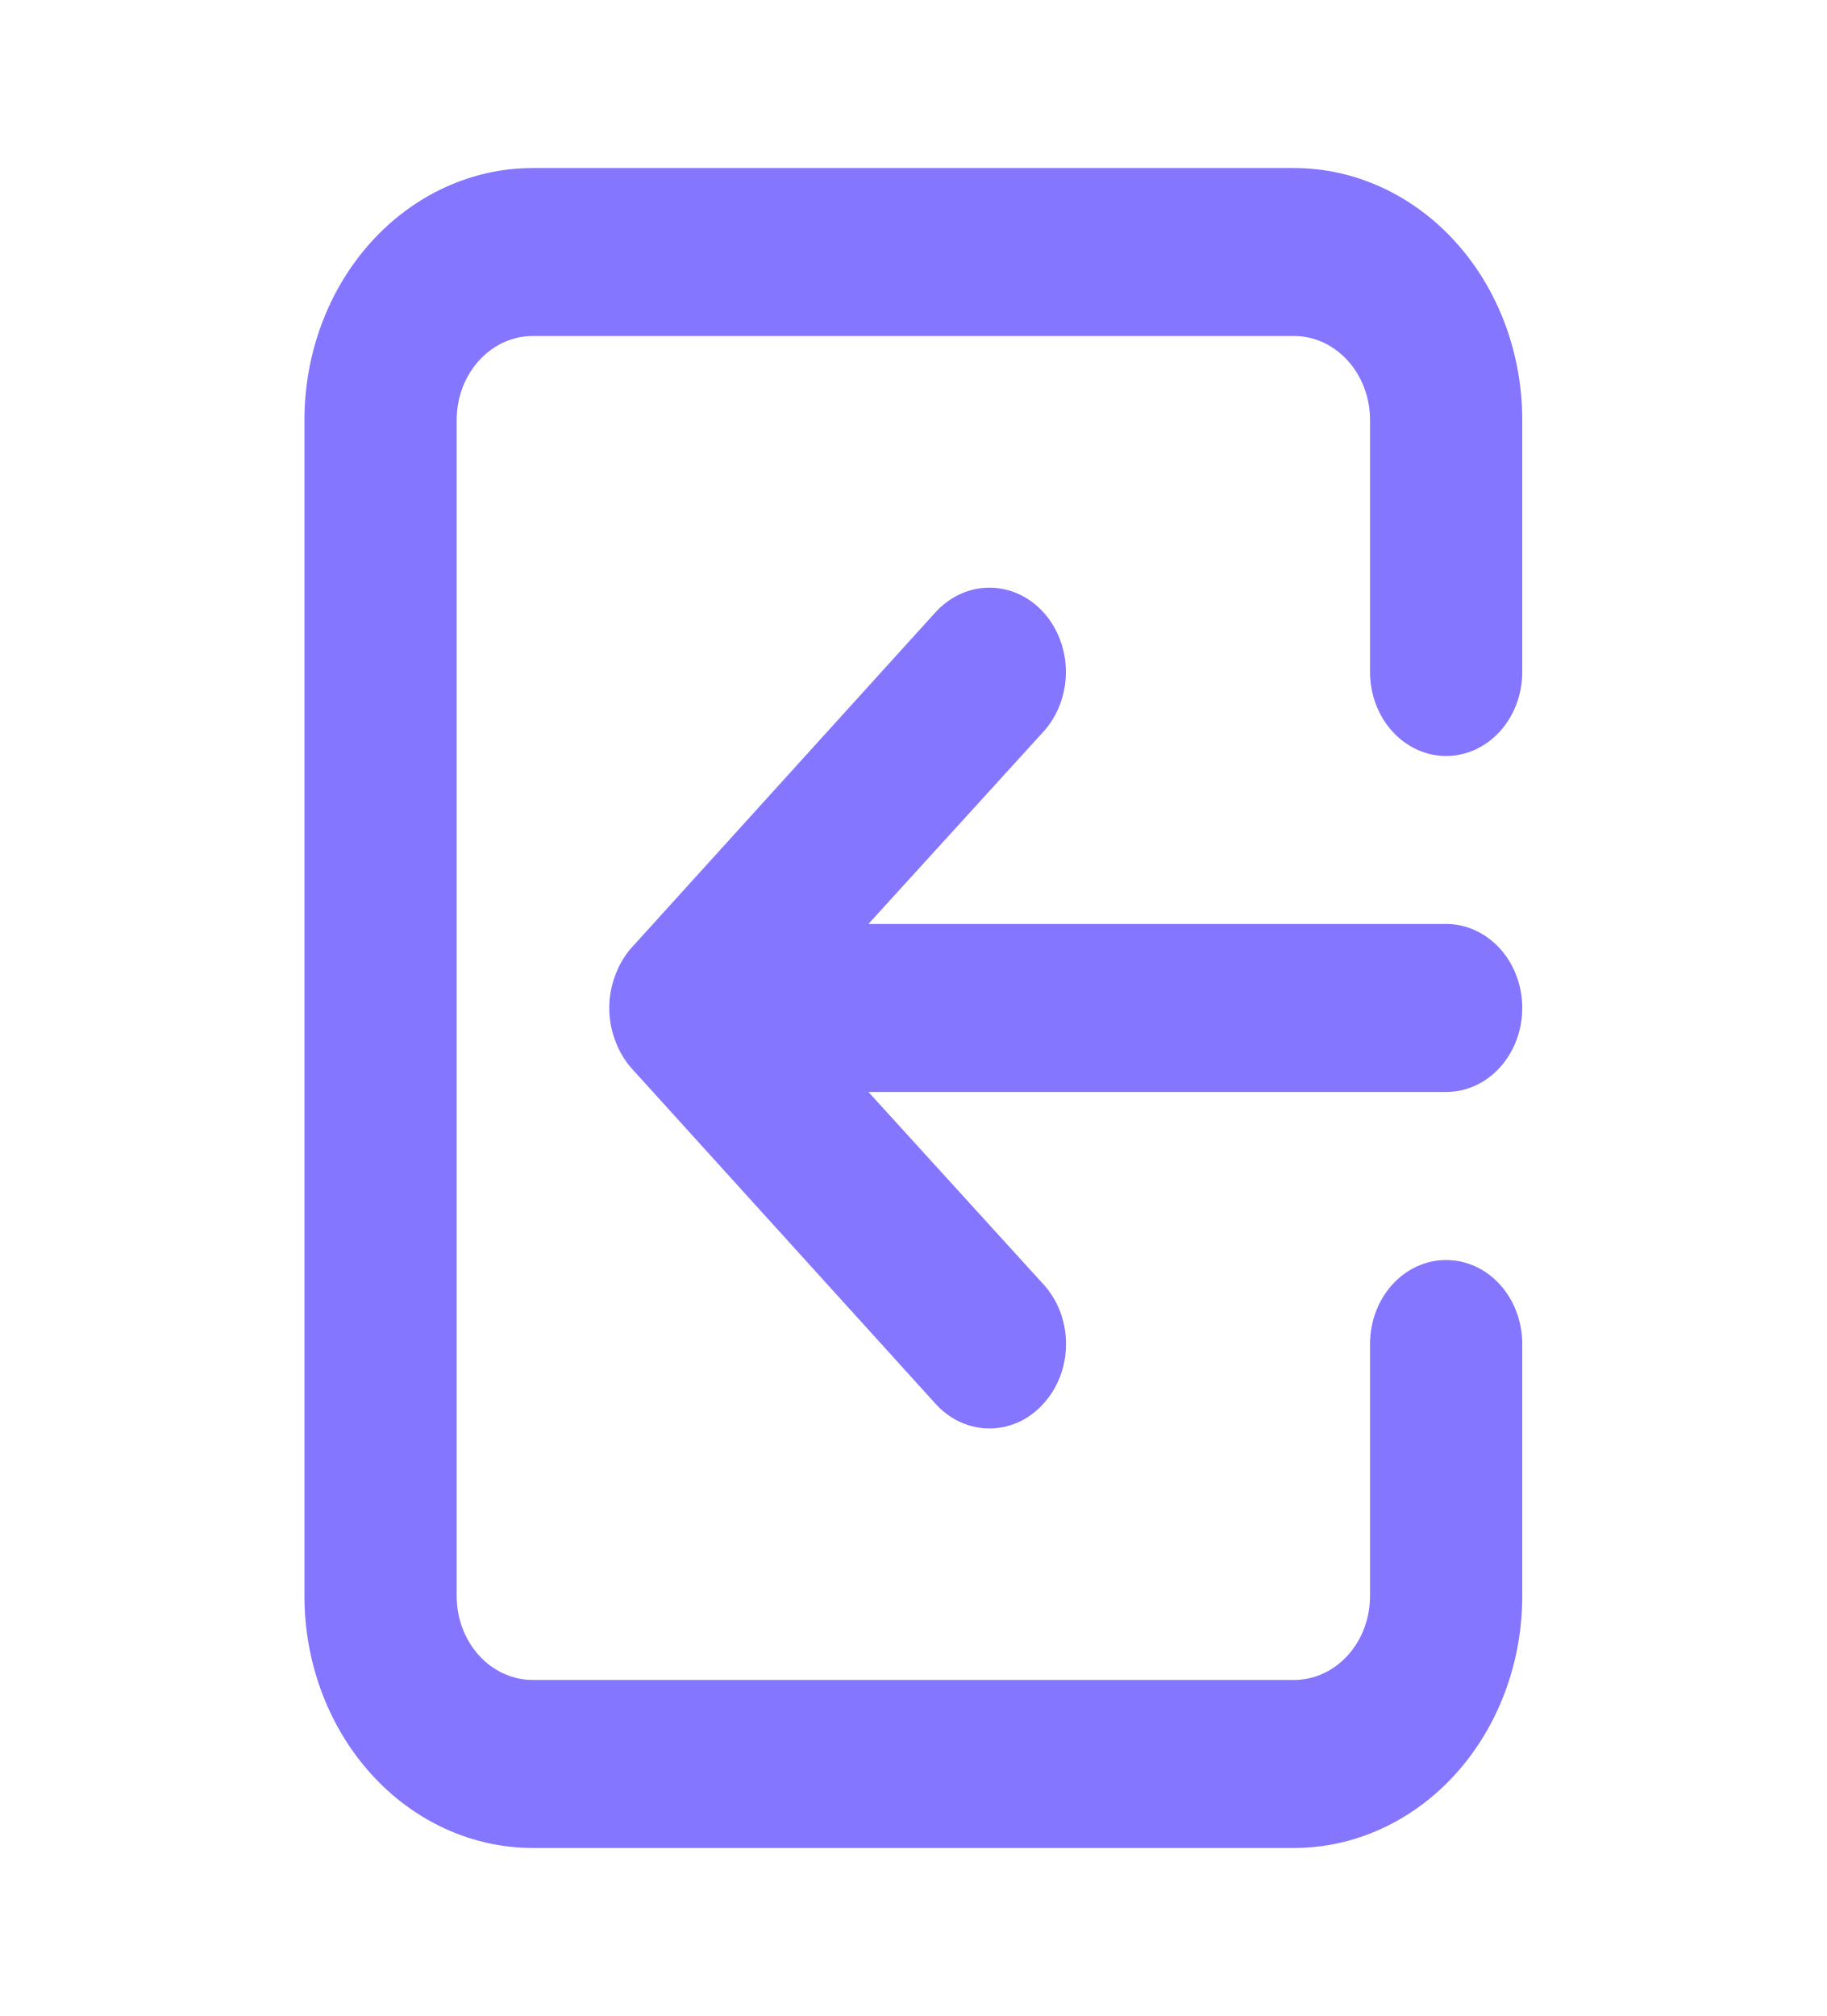
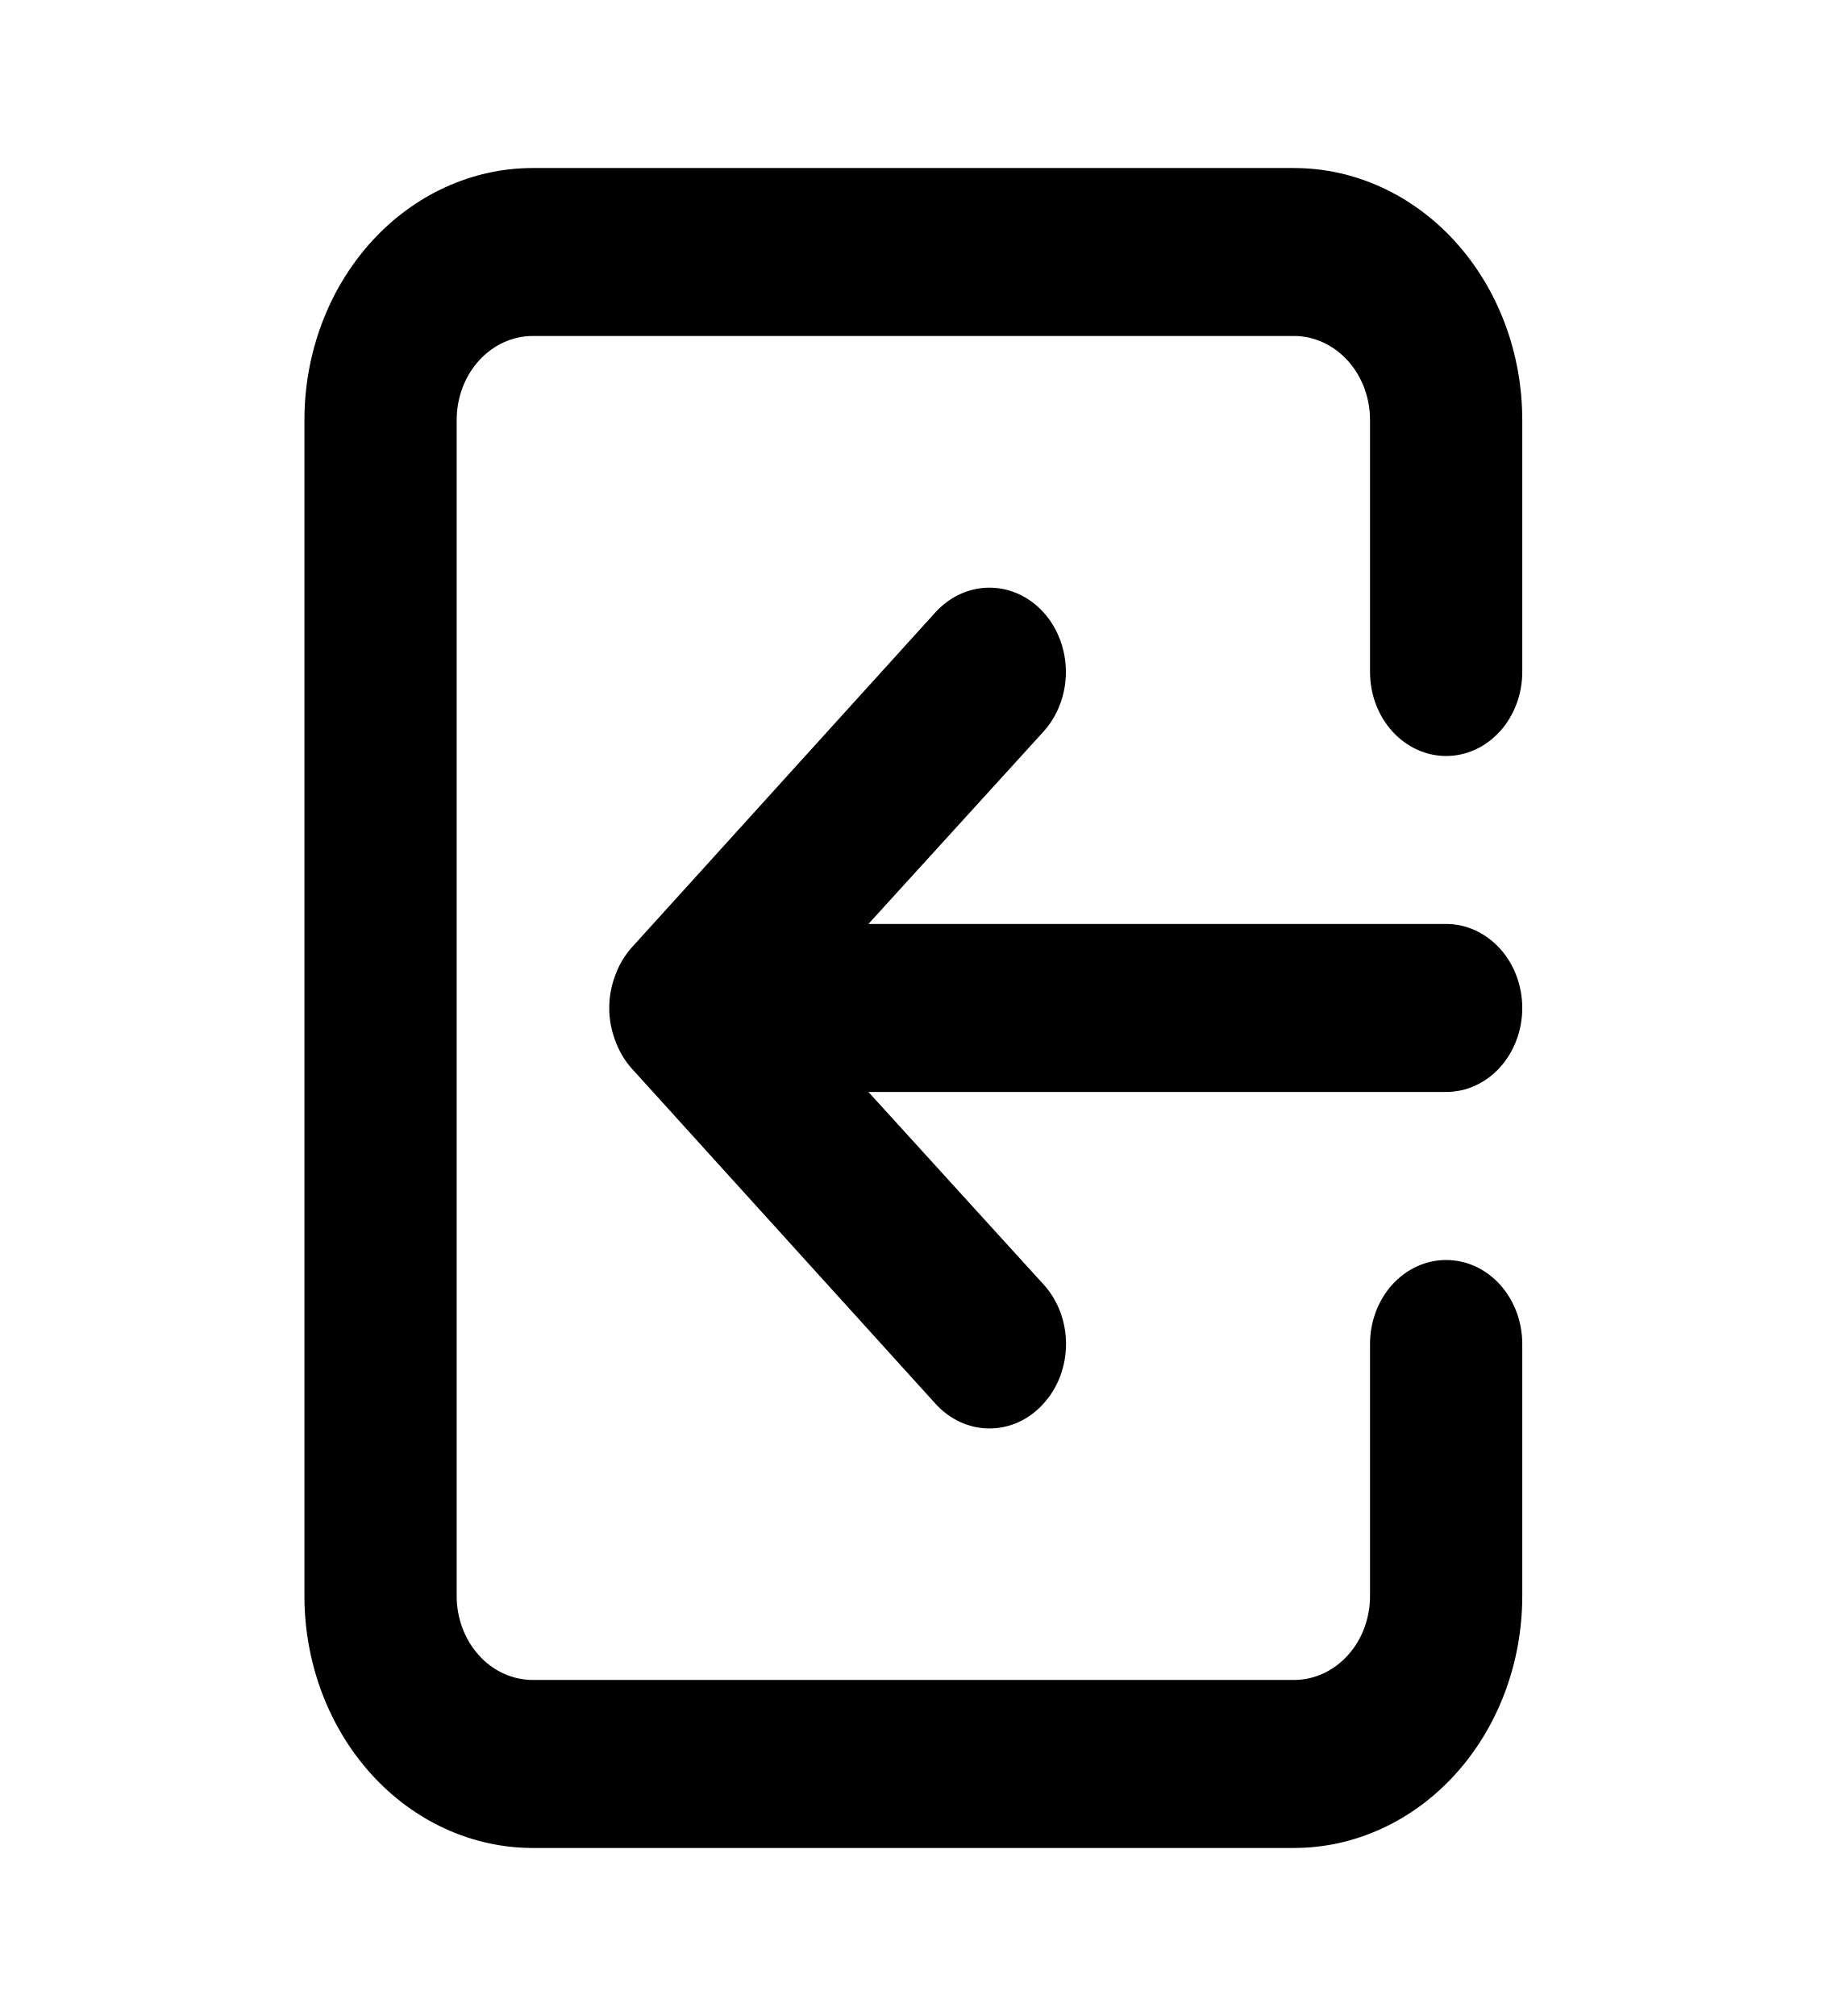
<svg xmlns="http://www.w3.org/2000/svg" width="29" height="32" viewBox="0 0 29 32" fill="none">
-   <path d="M24.167 16C24.167 15.646 24.039 15.307 23.813 15.057C23.586 14.807 23.279 14.666 22.958 14.666H13.787L16.566 11.613C16.679 11.489 16.768 11.341 16.829 11.179C16.89 11.016 16.922 10.842 16.922 10.666C16.922 10.491 16.89 10.317 16.829 10.154C16.768 9.992 16.679 9.844 16.566 9.72C16.454 9.596 16.32 9.497 16.173 9.43C16.025 9.362 15.868 9.328 15.708 9.328C15.549 9.328 15.391 9.362 15.244 9.43C15.097 9.497 14.963 9.596 14.85 9.72L10.017 15.053C9.907 15.18 9.821 15.329 9.763 15.493C9.642 15.818 9.642 16.182 9.763 16.506C9.821 16.67 9.907 16.82 10.017 16.947L14.85 22.28C14.963 22.405 15.096 22.504 15.244 22.572C15.391 22.639 15.549 22.674 15.708 22.674C15.868 22.674 16.026 22.639 16.173 22.572C16.32 22.504 16.454 22.405 16.566 22.28C16.68 22.156 16.769 22.008 16.831 21.846C16.892 21.683 16.924 21.509 16.924 21.333C16.924 21.157 16.892 20.983 16.831 20.82C16.769 20.658 16.68 20.511 16.566 20.387L13.787 17.333H22.958C23.279 17.333 23.586 17.193 23.813 16.943C24.039 16.693 24.167 16.354 24.167 16ZM20.542 2.667H8.458C7.497 2.667 6.575 3.088 5.895 3.838C5.215 4.588 4.833 5.606 4.833 6.667V25.333C4.833 26.394 5.215 27.412 5.895 28.162C6.575 28.912 7.497 29.333 8.458 29.333H20.542C21.503 29.333 22.425 28.912 23.105 28.162C23.785 27.412 24.167 26.394 24.167 25.333V21.333C24.167 20.98 24.039 20.64 23.813 20.39C23.586 20.14 23.279 20 22.958 20C22.638 20 22.331 20.14 22.104 20.39C21.877 20.64 21.75 20.98 21.75 21.333V25.333C21.75 25.687 21.623 26.026 21.396 26.276C21.169 26.526 20.862 26.666 20.542 26.666H8.458C8.138 26.666 7.83 26.526 7.604 26.276C7.377 26.026 7.25 25.687 7.25 25.333V6.667C7.25 6.313 7.377 5.974 7.604 5.724C7.83 5.474 8.138 5.333 8.458 5.333H20.542C20.862 5.333 21.169 5.474 21.396 5.724C21.623 5.974 21.75 6.313 21.75 6.667V10.666C21.75 11.02 21.877 11.359 22.104 11.609C22.331 11.859 22.638 12 22.958 12C23.279 12 23.586 11.859 23.813 11.609C24.039 11.359 24.167 11.02 24.167 10.666V6.667C24.167 5.606 23.785 4.588 23.105 3.838C22.425 3.088 21.503 2.667 20.542 2.667Z" fill="#8576FF" />
+   <path d="M24.167 16C24.167 15.646 24.039 15.307 23.813 15.057C23.586 14.807 23.279 14.666 22.958 14.666H13.787L16.566 11.613C16.679 11.489 16.768 11.341 16.829 11.179C16.89 11.016 16.922 10.842 16.922 10.666C16.922 10.491 16.89 10.317 16.829 10.154C16.768 9.992 16.679 9.844 16.566 9.72C16.454 9.596 16.32 9.497 16.173 9.43C16.025 9.362 15.868 9.328 15.708 9.328C15.549 9.328 15.391 9.362 15.244 9.43C15.097 9.497 14.963 9.596 14.85 9.72L10.017 15.053C9.907 15.18 9.821 15.329 9.763 15.493C9.642 15.818 9.642 16.182 9.763 16.506C9.821 16.67 9.907 16.82 10.017 16.947L14.85 22.28C14.963 22.405 15.096 22.504 15.244 22.572C15.391 22.639 15.549 22.674 15.708 22.674C15.868 22.674 16.026 22.639 16.173 22.572C16.32 22.504 16.454 22.405 16.566 22.28C16.68 22.156 16.769 22.008 16.831 21.846C16.892 21.683 16.924 21.509 16.924 21.333C16.924 21.157 16.892 20.983 16.831 20.82C16.769 20.658 16.68 20.511 16.566 20.387L13.787 17.333H22.958C23.279 17.333 23.586 17.193 23.813 16.943C24.039 16.693 24.167 16.354 24.167 16ZM20.542 2.667H8.458C7.497 2.667 6.575 3.088 5.895 3.838C5.215 4.588 4.833 5.606 4.833 6.667V25.333C4.833 26.394 5.215 27.412 5.895 28.162C6.575 28.912 7.497 29.333 8.458 29.333H20.542C21.503 29.333 22.425 28.912 23.105 28.162C23.785 27.412 24.167 26.394 24.167 25.333V21.333C24.167 20.98 24.039 20.64 23.813 20.39C23.586 20.14 23.279 20 22.958 20C22.638 20 22.331 20.14 22.104 20.39C21.877 20.64 21.75 20.98 21.75 21.333V25.333C21.75 25.687 21.623 26.026 21.396 26.276C21.169 26.526 20.862 26.666 20.542 26.666H8.458C8.138 26.666 7.83 26.526 7.604 26.276C7.377 26.026 7.25 25.687 7.25 25.333V6.667C7.25 6.313 7.377 5.974 7.604 5.724C7.83 5.474 8.138 5.333 8.458 5.333H20.542C20.862 5.333 21.169 5.474 21.396 5.724C21.623 5.974 21.75 6.313 21.75 6.667V10.666C21.75 11.02 21.877 11.359 22.104 11.609C22.331 11.859 22.638 12 22.958 12C23.279 12 23.586 11.859 23.813 11.609C24.039 11.359 24.167 11.02 24.167 10.666V6.667C24.167 5.606 23.785 4.588 23.105 3.838C22.425 3.088 21.503 2.667 20.542 2.667Z" fill="#000000" />
</svg>
